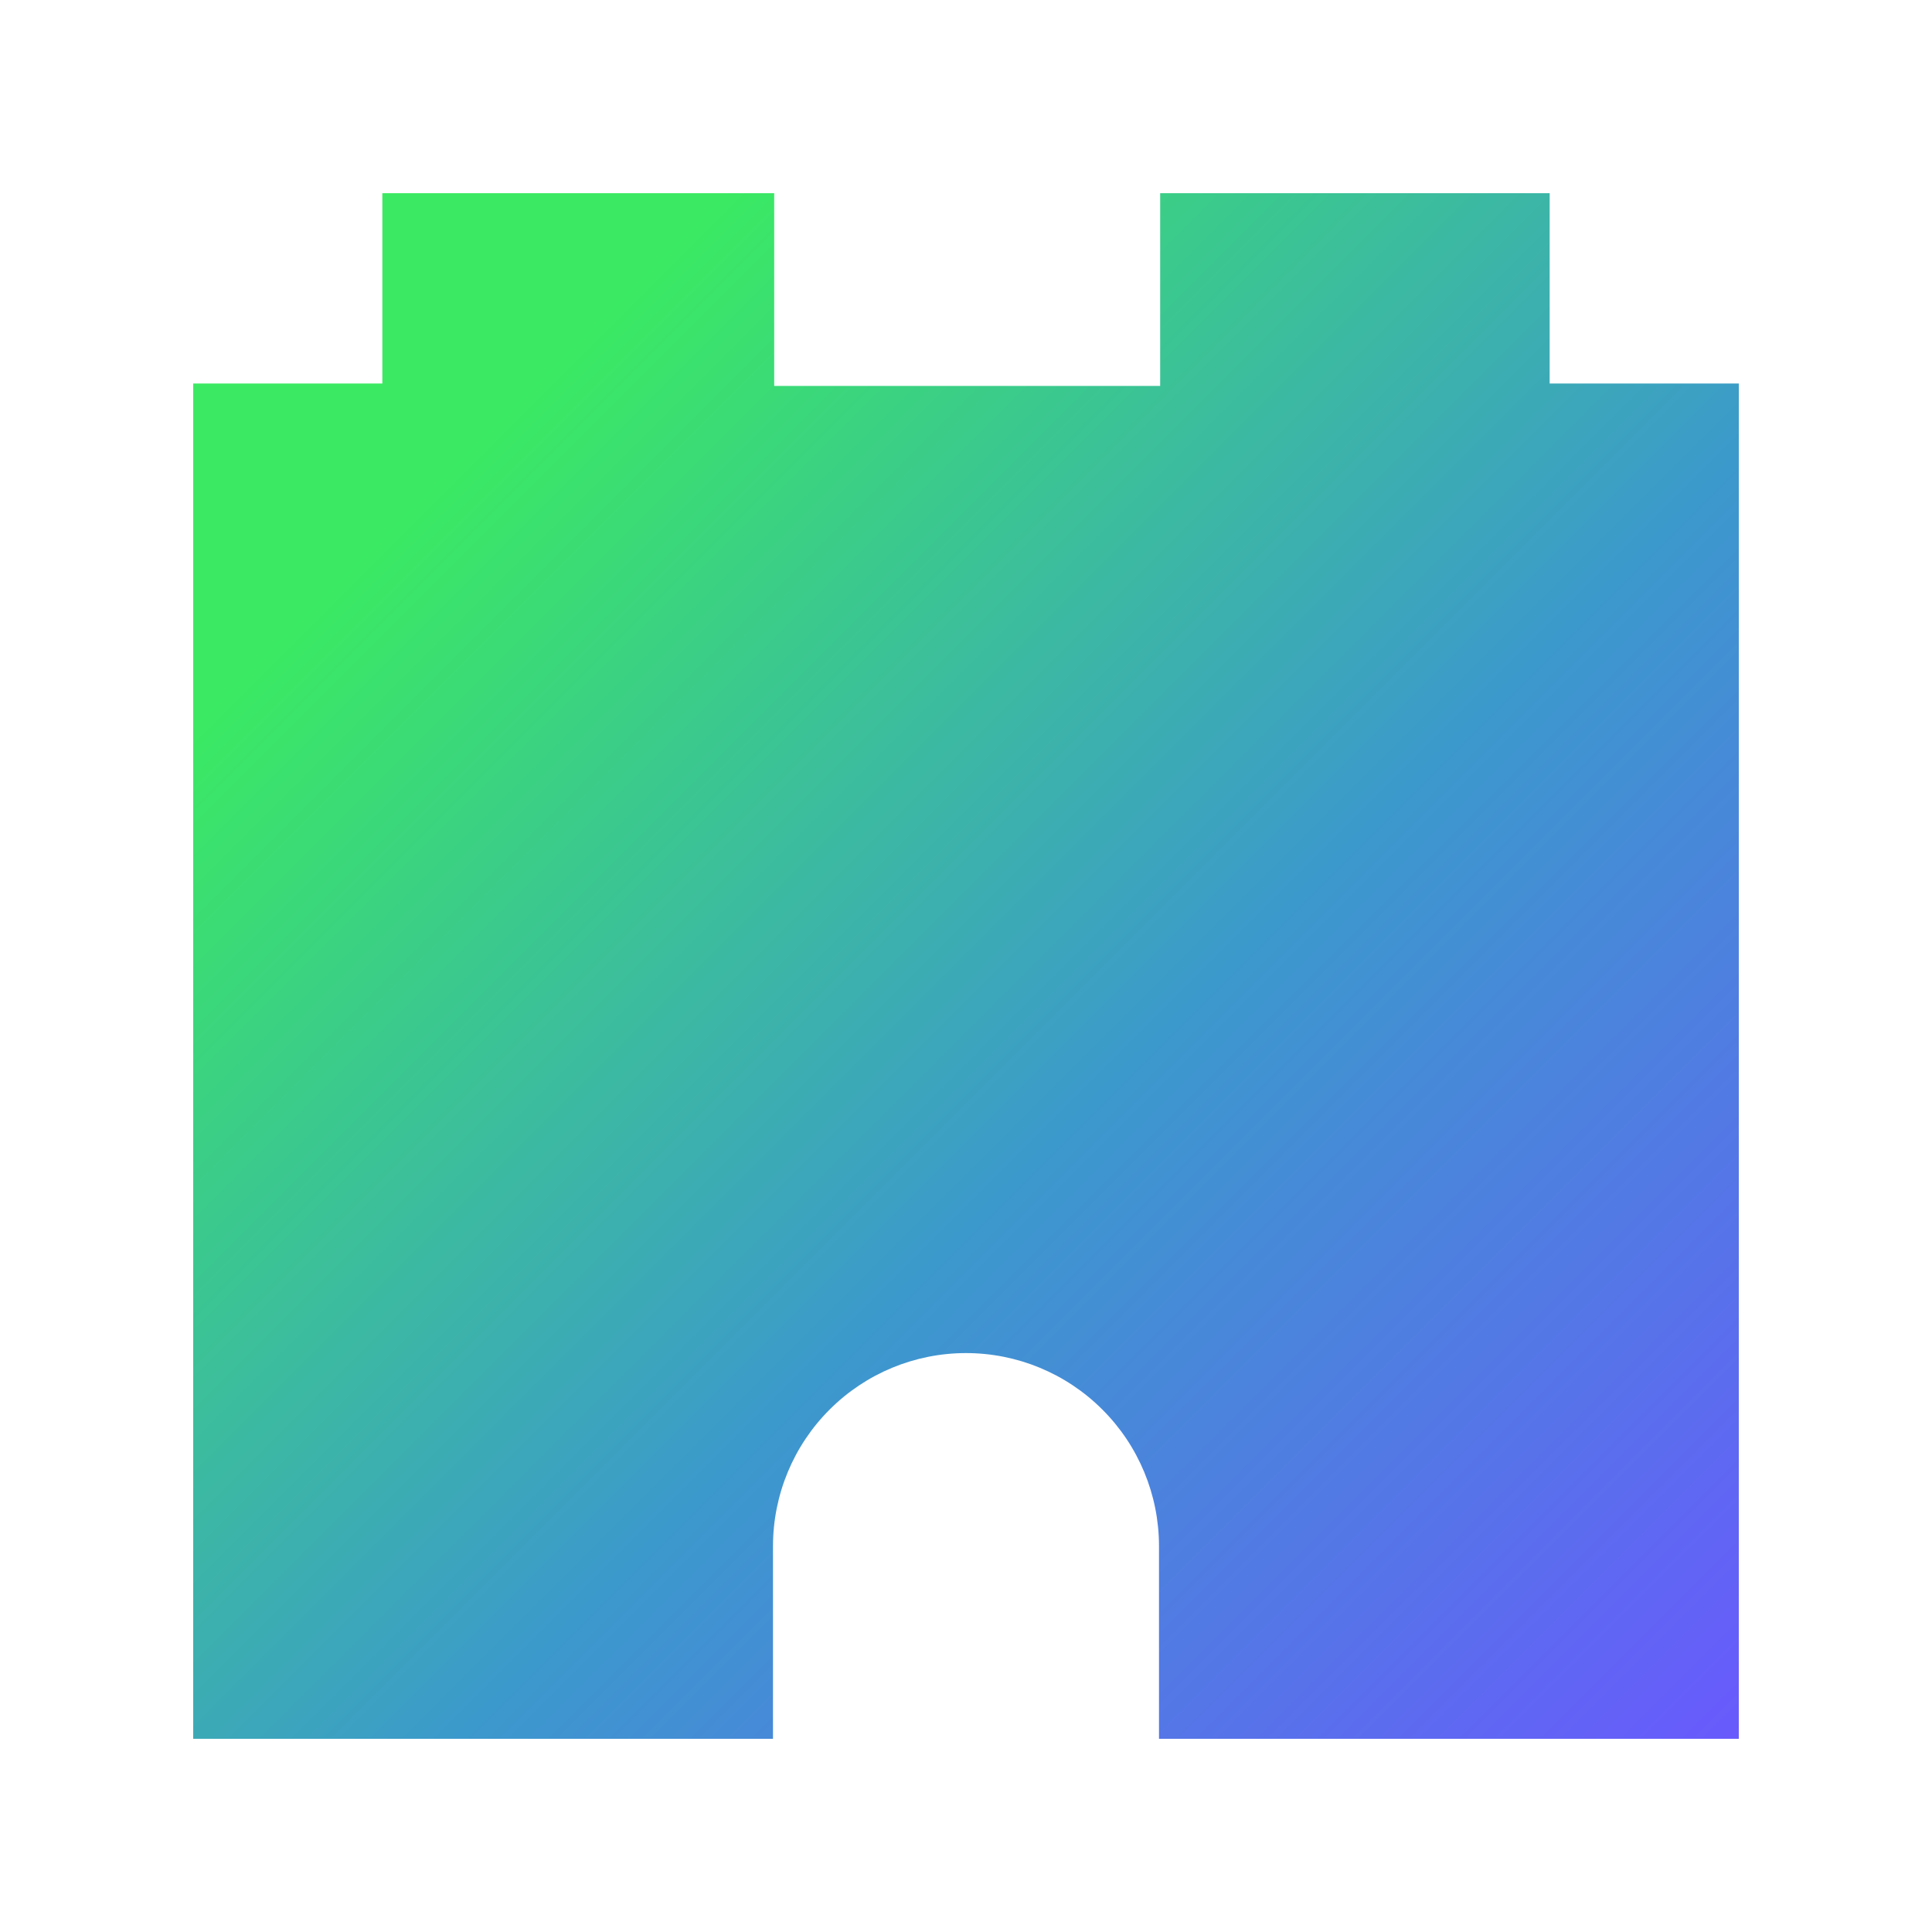
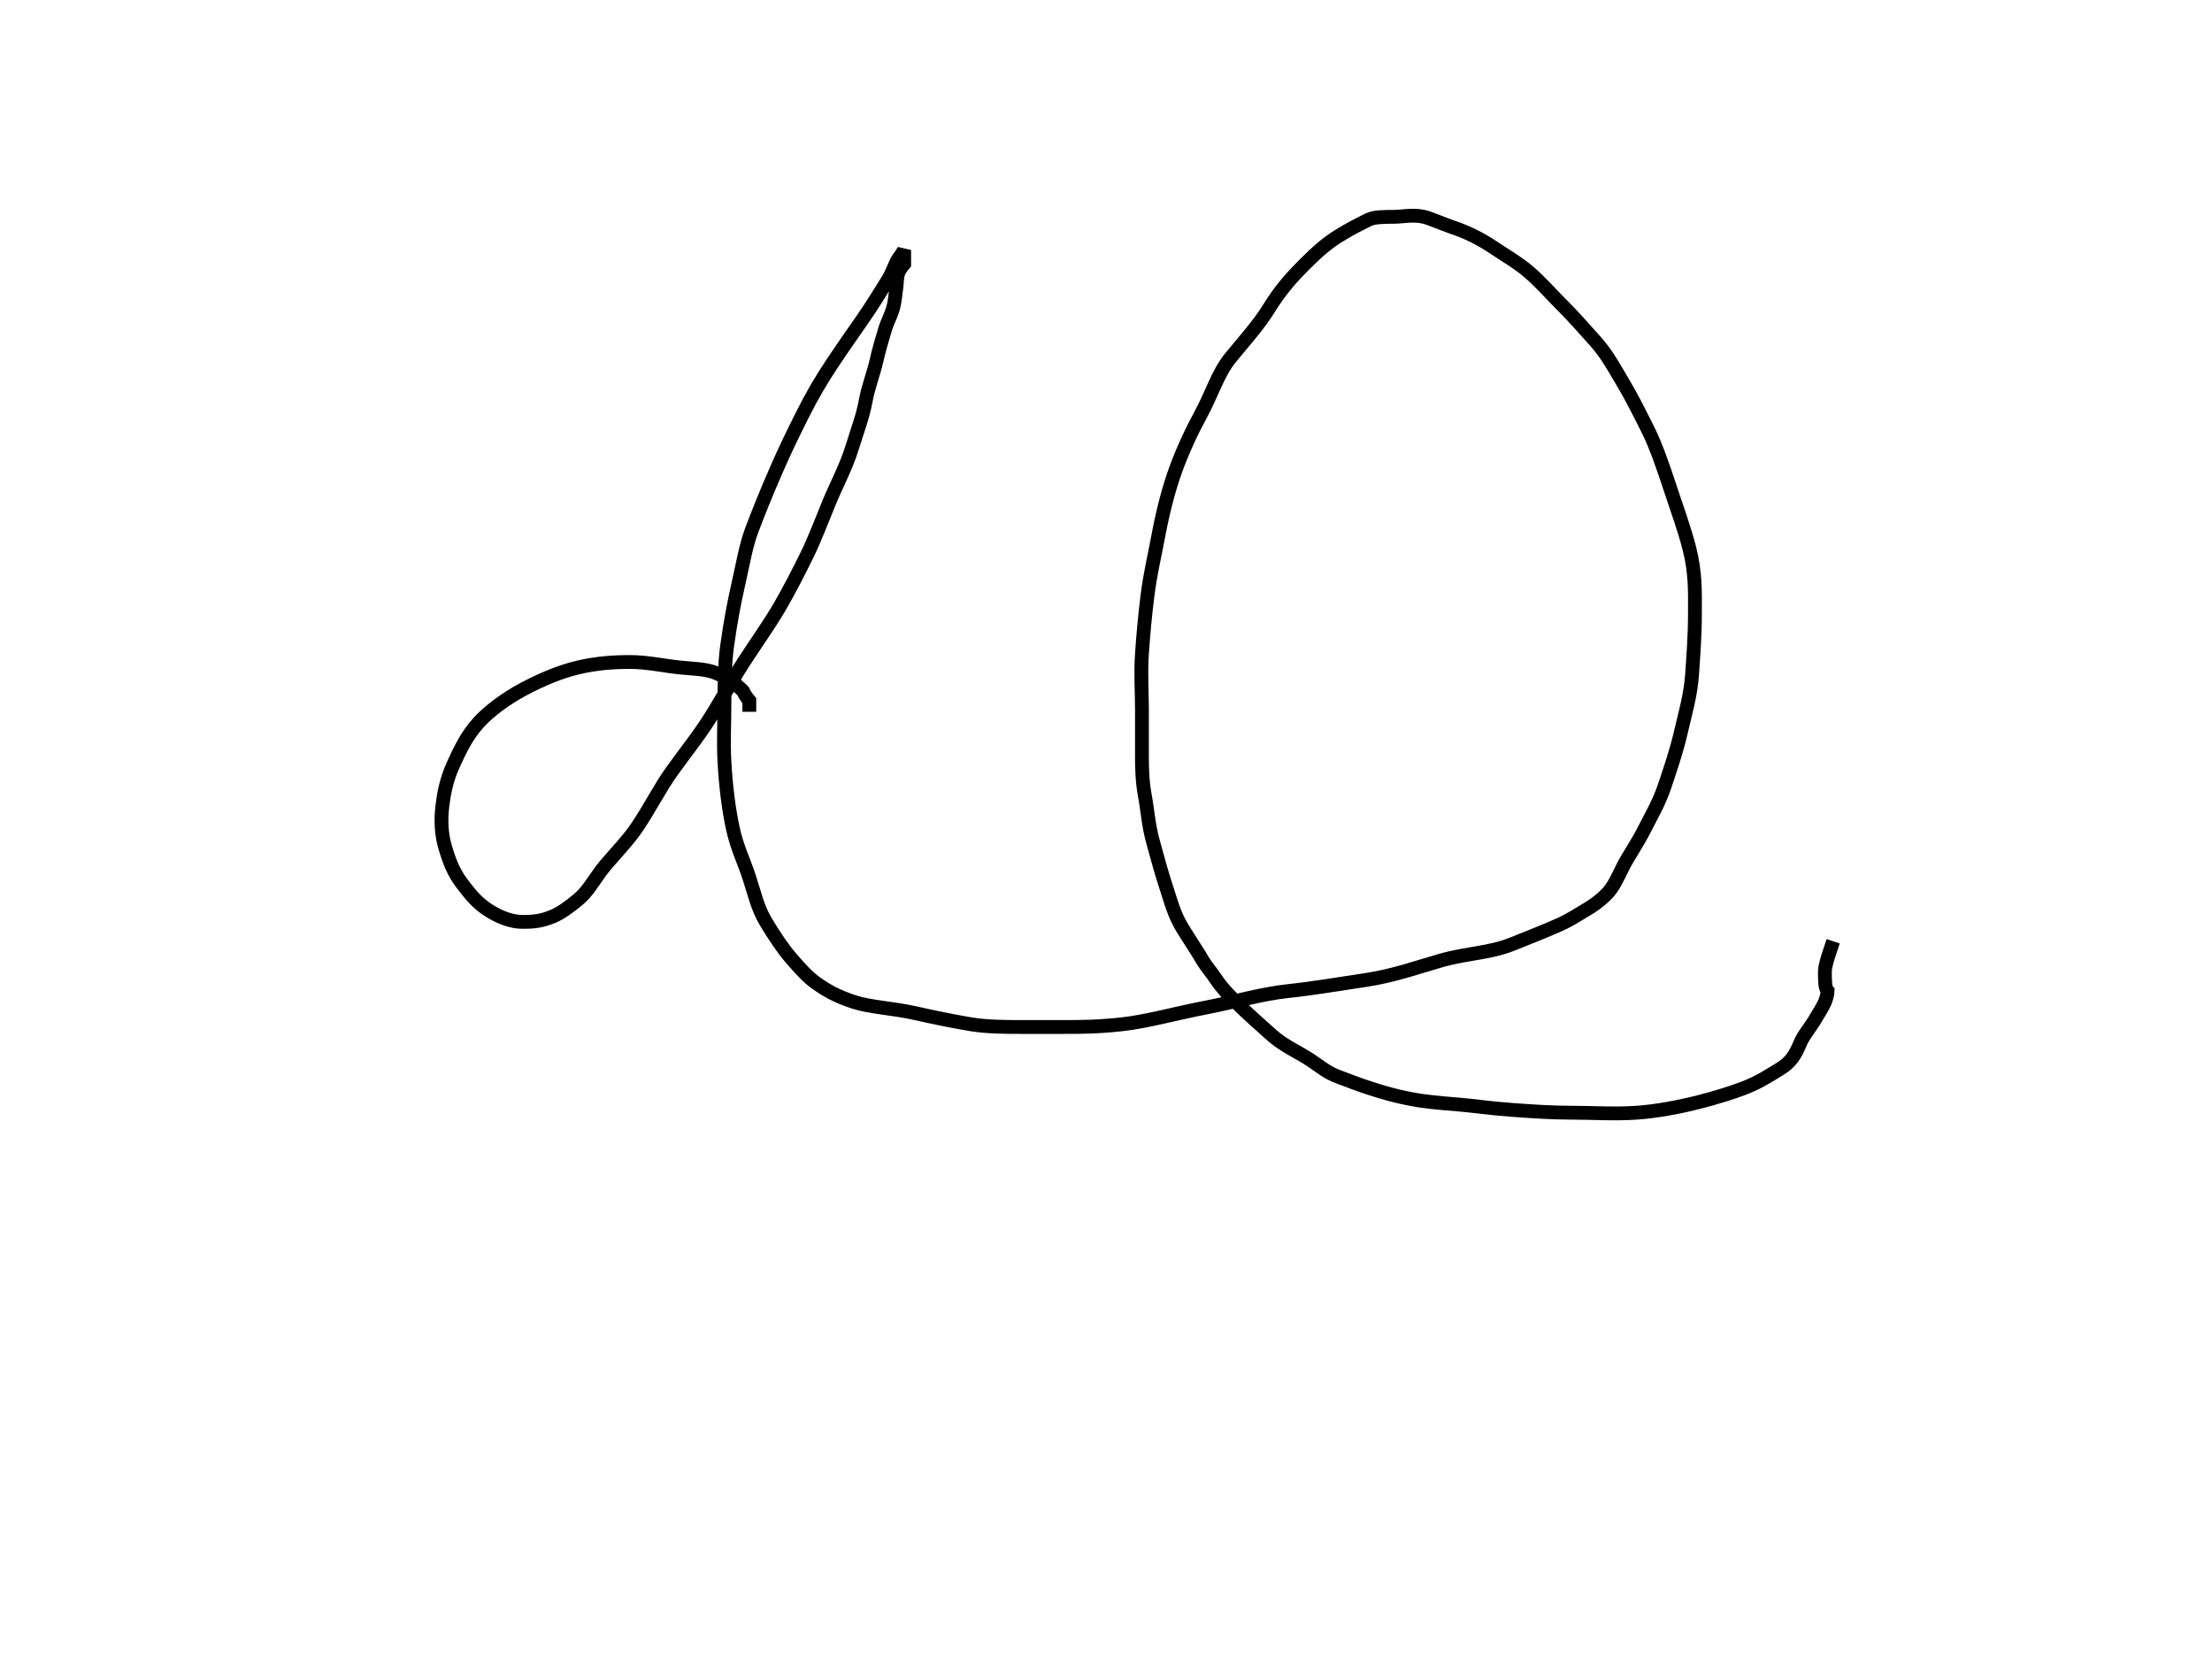
- <svg xmlns="http://www.w3.org/2000/svg" width="40" height="40" viewBox="0 0 40 40" fill="none">
-   <path d="M32.084 7.94V4H24.02V7.99H16.029V4H7.916V7.94H4V36H16.004V32.005C16.006 30.946 16.427 29.931 17.177 29.183C17.926 28.434 18.941 28.014 20 28.014C21.059 28.014 22.074 28.434 22.823 29.183C23.573 29.931 23.994 30.946 23.996 32.005V36H36V7.94H32.084Z" fill="url(#paint0_linear)" />
-   <defs>
-     <linearGradient id="paint0_linear" x1="2.942" y1="4.9" x2="37.777" y2="39.734" gradientUnits="userSpaceOnUse">
-       <stop offset="0.159" stop-color="#3BEA62" />
-       <stop offset="0.54" stop-color="#3C99CC" />
-       <stop offset="0.937" stop-color="#6B57FF" />
-     </linearGradient>
-   </defs>
+ <svg xmlns="http://www.w3.org/2000/svg" width="800" height="600">
+   <g>
+     <path stroke-width="5" d="m271,257.42c0,0 0,-1 0,-2c0,0 0,-1 0,-2c0,0 -1.459,-1.693 -2,-3c-0.383,-0.924 -1.419,-1.419 -3,-3c-1.581,-1.581 -4.387,-2.918 -7,-4c-3.696,-1.531 -8.024,-1.507 -13,-2c-5.074,-0.502 -12,-2 -18,-2c-6,0 -12.118,0.375 -19,2c-6.155,1.453 -12.892,4.196 -20,8c-5.914,3.165 -12.227,7.785 -16,12c-4.27,4.771 -6.563,9.703 -9,15c-2.643,5.746 -3.496,10.908 -4,15c-0.611,4.963 -0.453,10.112 1,15c1.534,5.162 3,9 6,13c3,4 5.747,7.371 10,10c3.804,2.351 8,4 12,4c4,0 6.868,-0.289 11,-2c2.922,-1.21 6.212,-3.714 9,-6c3.281,-2.69 5.385,-6.372 8,-10c2.481,-3.442 7,-8 11,-13c4,-5 7.761,-12.142 12,-19c3.791,-6.134 10.218,-13.849 15,-21c5.244,-7.842 8.883,-15.074 14,-23c3.911,-6.058 9.381,-13.763 13,-20c3.367,-5.802 6.832,-12.522 10,-19c2.779,-5.681 5.433,-12.802 8,-19c2.42,-5.843 6,-12.597 8,-19c2.108,-6.749 4.081,-11.985 5,-17c1.097,-5.983 2.881,-10.025 4,-15c0.905,-4.023 1.847,-7.041 3,-11c0.884,-3.036 1.955,-4.549 3,-8c0.58,-1.914 0.84,-5.013 1,-6c0.507,-3.121 0.235,-5.152 1,-7c0.541,-1.307 2,-3 2,-3c0,-1 0,-2 0,-3c0,-1 0,-2 0,-2c0,0 -0.346,0.705 -2,3c-1.307,1.814 -2.072,4.953 -4,8c-3.118,4.927 -5.345,8.743 -9,14c-3.329,4.787 -7,10 -11,16c-4,6 -7.406,11.783 -11,19c-3.395,6.817 -5.953,12.02 -9,19c-3.94,9.026 -6.293,14.881 -9,22c-2.248,5.912 -3.217,12.137 -5,20c-1.399,6.168 -2.755,13.031 -4,22c-0.836,6.025 -1,13 -1,21c0,7 -0.387,14.011 0,21c0.501,9.042 1.525,17.084 3,24c1.518,7.12 3.926,11.621 6,18c1.881,5.785 3,11 6,16c3,5 6.22,9.795 9,13c3.276,3.777 6.057,6.918 9,9c4.082,2.888 7.621,4.926 14,7c5.785,1.881 14.137,2.217 22,4c6.168,1.399 14,3 20,4c6,1 13,1 18,1c5,0 10,0 16,0c6,0 12,0 21,-1c9,-1 19.018,-3.904 30,-6c10.017,-1.912 20.006,-4.945 30,-6c9.005,-0.951 18.061,-2.513 28,-4c10.086,-1.509 18.784,-4.655 27,-7c9.806,-2.8 17.437,-2.584 26,-6c5.416,-2.16 12.087,-4.794 17,-7c4.08,-1.832 7.066,-3.878 9,-5c3.118,-1.81 5.45,-3.45 8,-6c2.55,-2.55 4,-6 6,-10c2,-4 5,-8 8,-14c2,-4 5,-9 7,-15c2,-6 4.399,-12.898 6,-20c1.338,-5.934 3.499,-12.953 4,-21c0.373,-5.988 1,-13 1,-22c0,-7 0.267,-14.064 -2,-23c-1.79,-7.056 -4.324,-13.886 -7,-22c-2.28,-6.914 -5,-15 -8,-21c-3,-6 -6,-12 -9,-17c-3,-5 -5.73,-10.229 -10,-15c-4.716,-5.269 -8,-9 -12,-13c-4,-4 -7.726,-8.294 -12,-12c-3.777,-3.276 -8.851,-6.21 -13,-9c-4.839,-3.254 -9.77,-5.549 -14,-7c-4.823,-1.655 -8.824,-3.486 -11,-4c-3.893,-0.919 -8,0 -11,0c-3,0 -7,0 -9,1c-4,2 -6.747,3.371 -11,6c-3.804,2.351 -7.472,5.472 -12,10c-4.528,4.528 -8.761,9.142 -13,16c-3.791,6.134 -8.62,11.438 -14,18c-4.572,5.577 -6.696,13.159 -11,21c-2.806,5.111 -6.449,12.824 -9,20c-2.439,6.859 -4.52,15.075 -6,23c-1.514,8.106 -3,14 -4,22c-1,8 -1.499,13.947 -2,21c-0.496,6.982 0,14 0,20c0,6 0,11 0,17c0,4 0.081,8.985 1,14c1.097,5.983 1.361,11.142 3,17c1.451,5.186 2.731,10.077 4,14c1.657,5.124 2.79,9.078 4,12c1.711,4.132 3.513,6.594 5,9c1.663,2.69 3.19,4.882 5,8c1.122,1.934 3,4 5,7c2,3 4,5 8,9c3,3 7.229,6.73 12,11c4.215,3.773 9.504,6.036 14,9c3.542,2.336 5.806,4.448 10,6c3.867,1.43 6.747,2.617 11,4c5.785,1.881 9.712,2.982 15,4c5.892,1.135 10.938,1.498 17,2c5.98,0.495 12.02,1.433 20,2c7.053,0.501 14,1 21,1c8,0 16.02,0.567 24,0c7.053,-0.501 15.193,-1.986 23,-4c5.214,-1.345 11.244,-3.161 16,-5c5.439,-2.103 10.31,-5.337 13,-7c3.609,-2.231 5.289,-4.868 7,-9c1.21,-2.922 3.513,-5.594 5,-8c1.663,-2.69 3.459,-5.693 4,-7c0.383,-0.924 1,-3 1,-4c0,0 0,0 0,0c-1,-1 -1,-4 -1,-7c0,-2 1,-5 2,-8l1,-3" id="svg_5" stroke="#000" fill="none" />
+   </g>
</svg>
